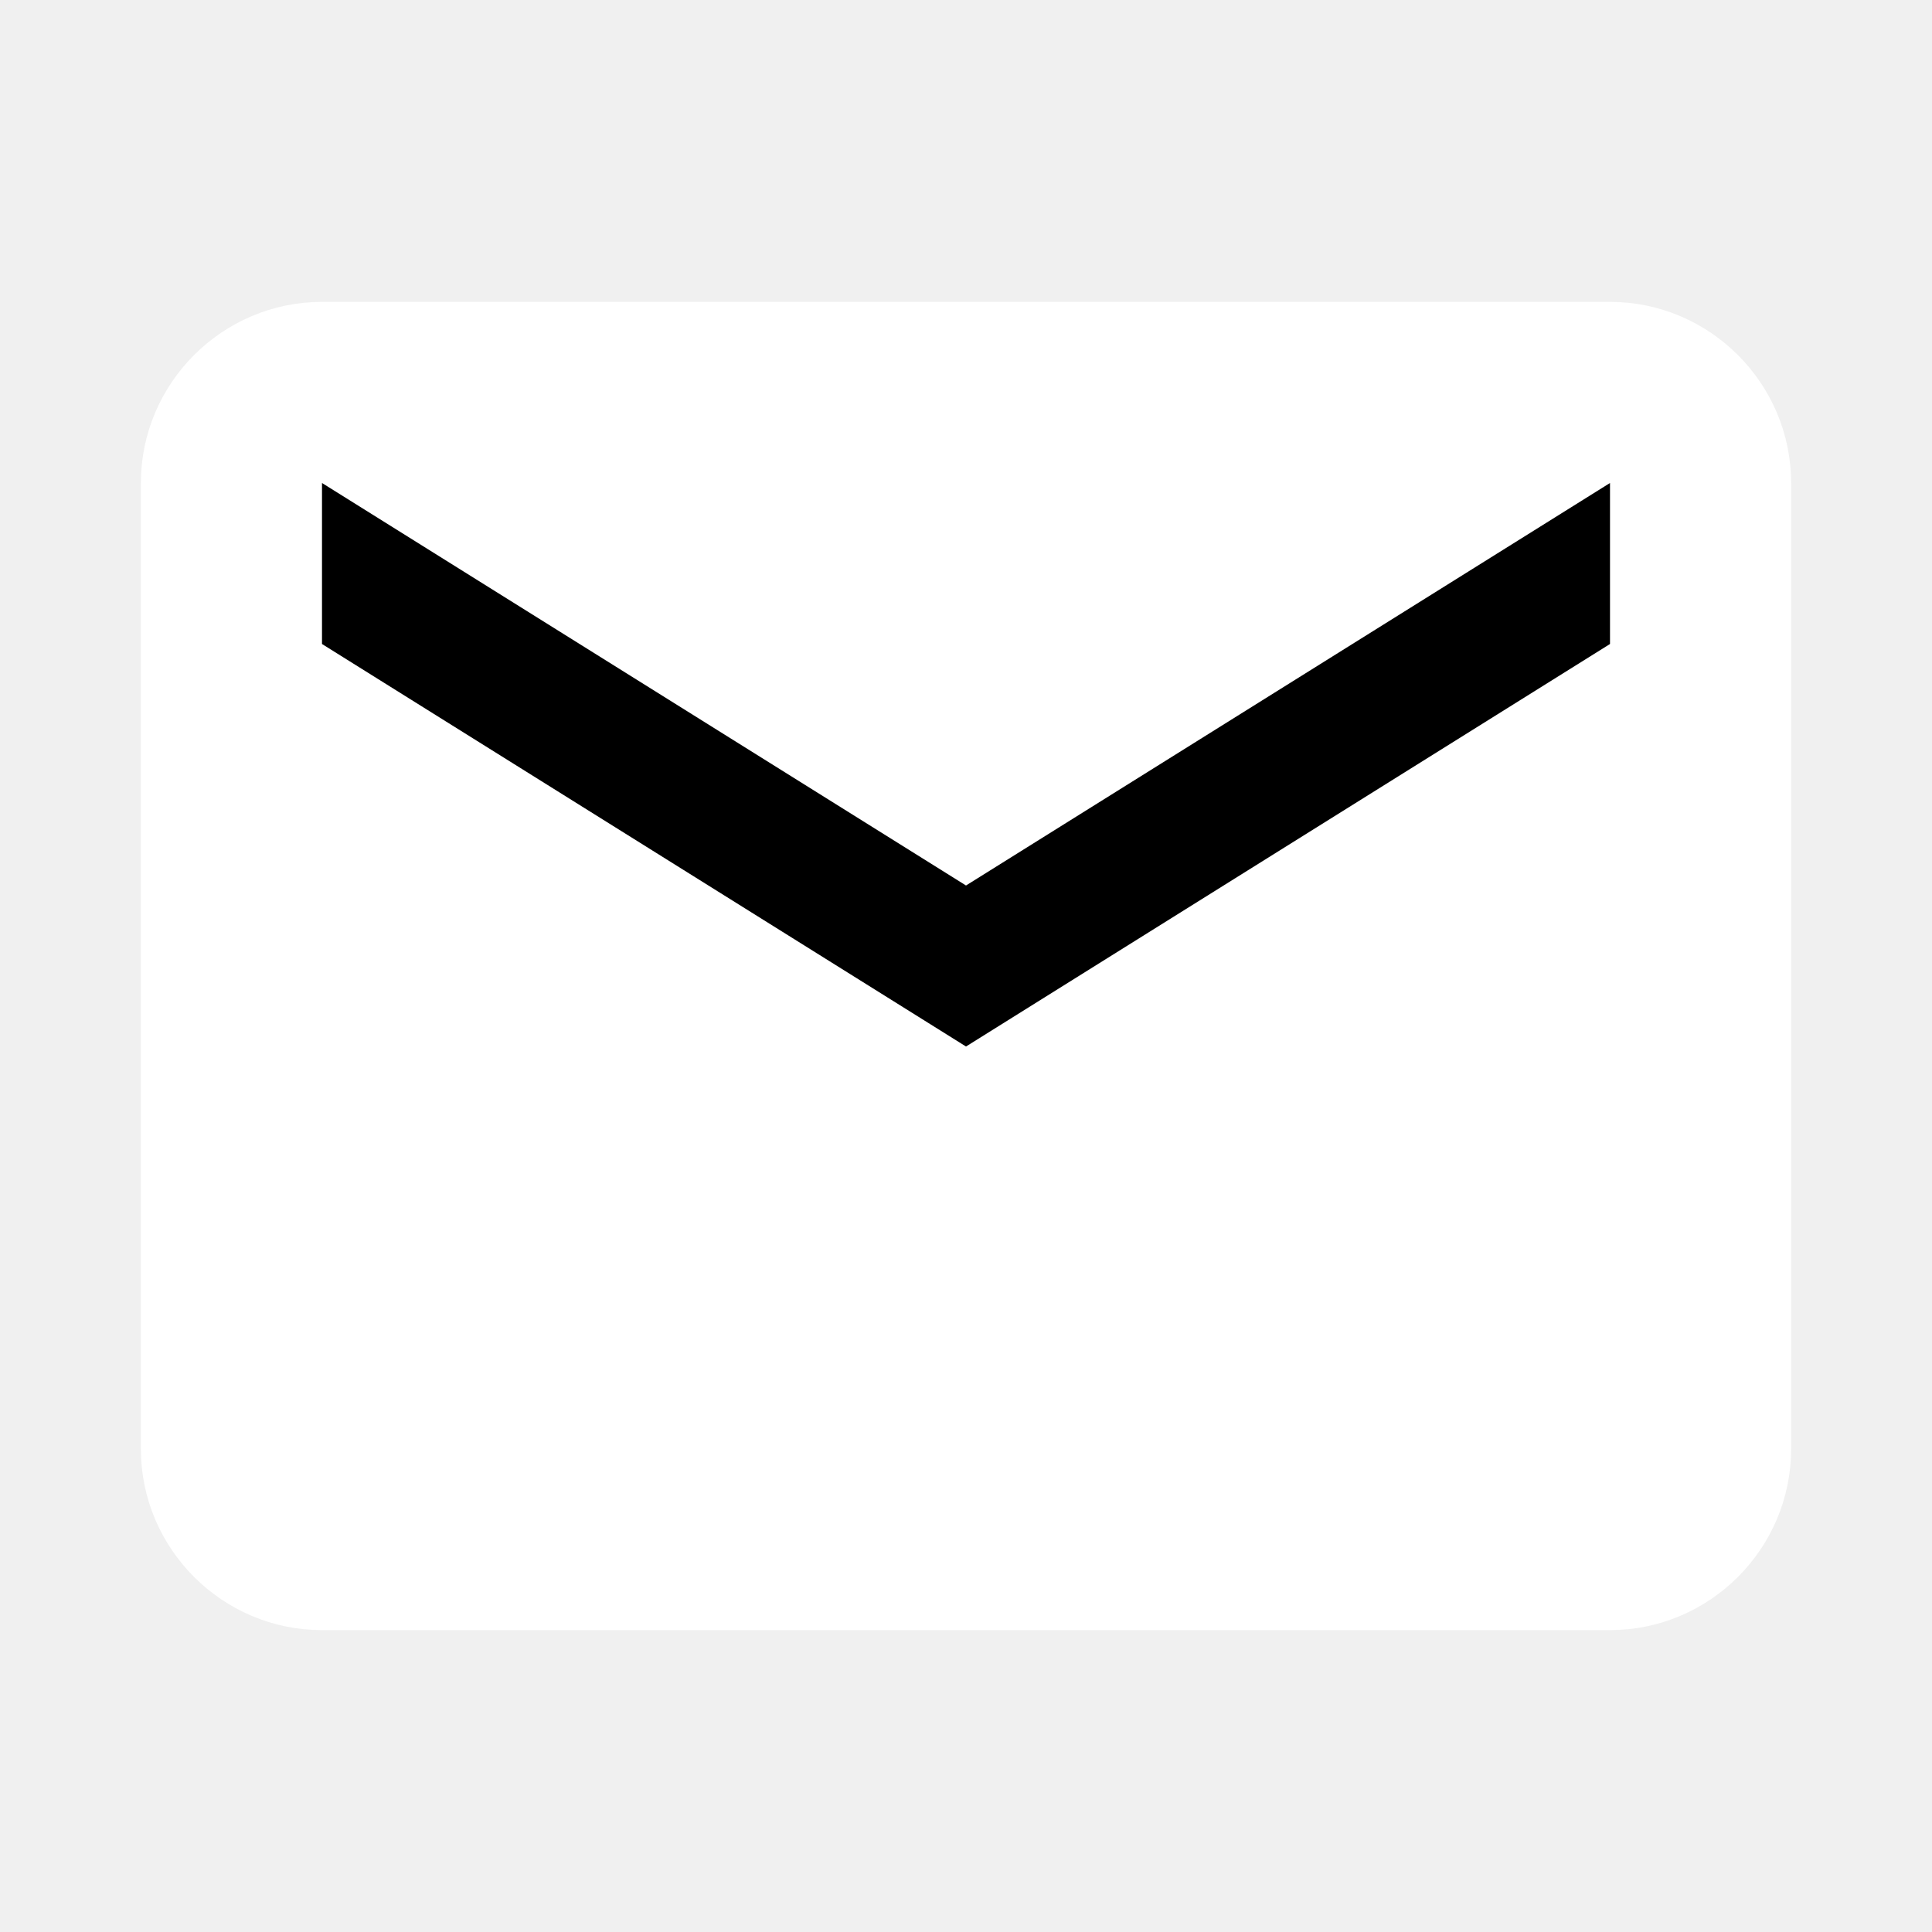
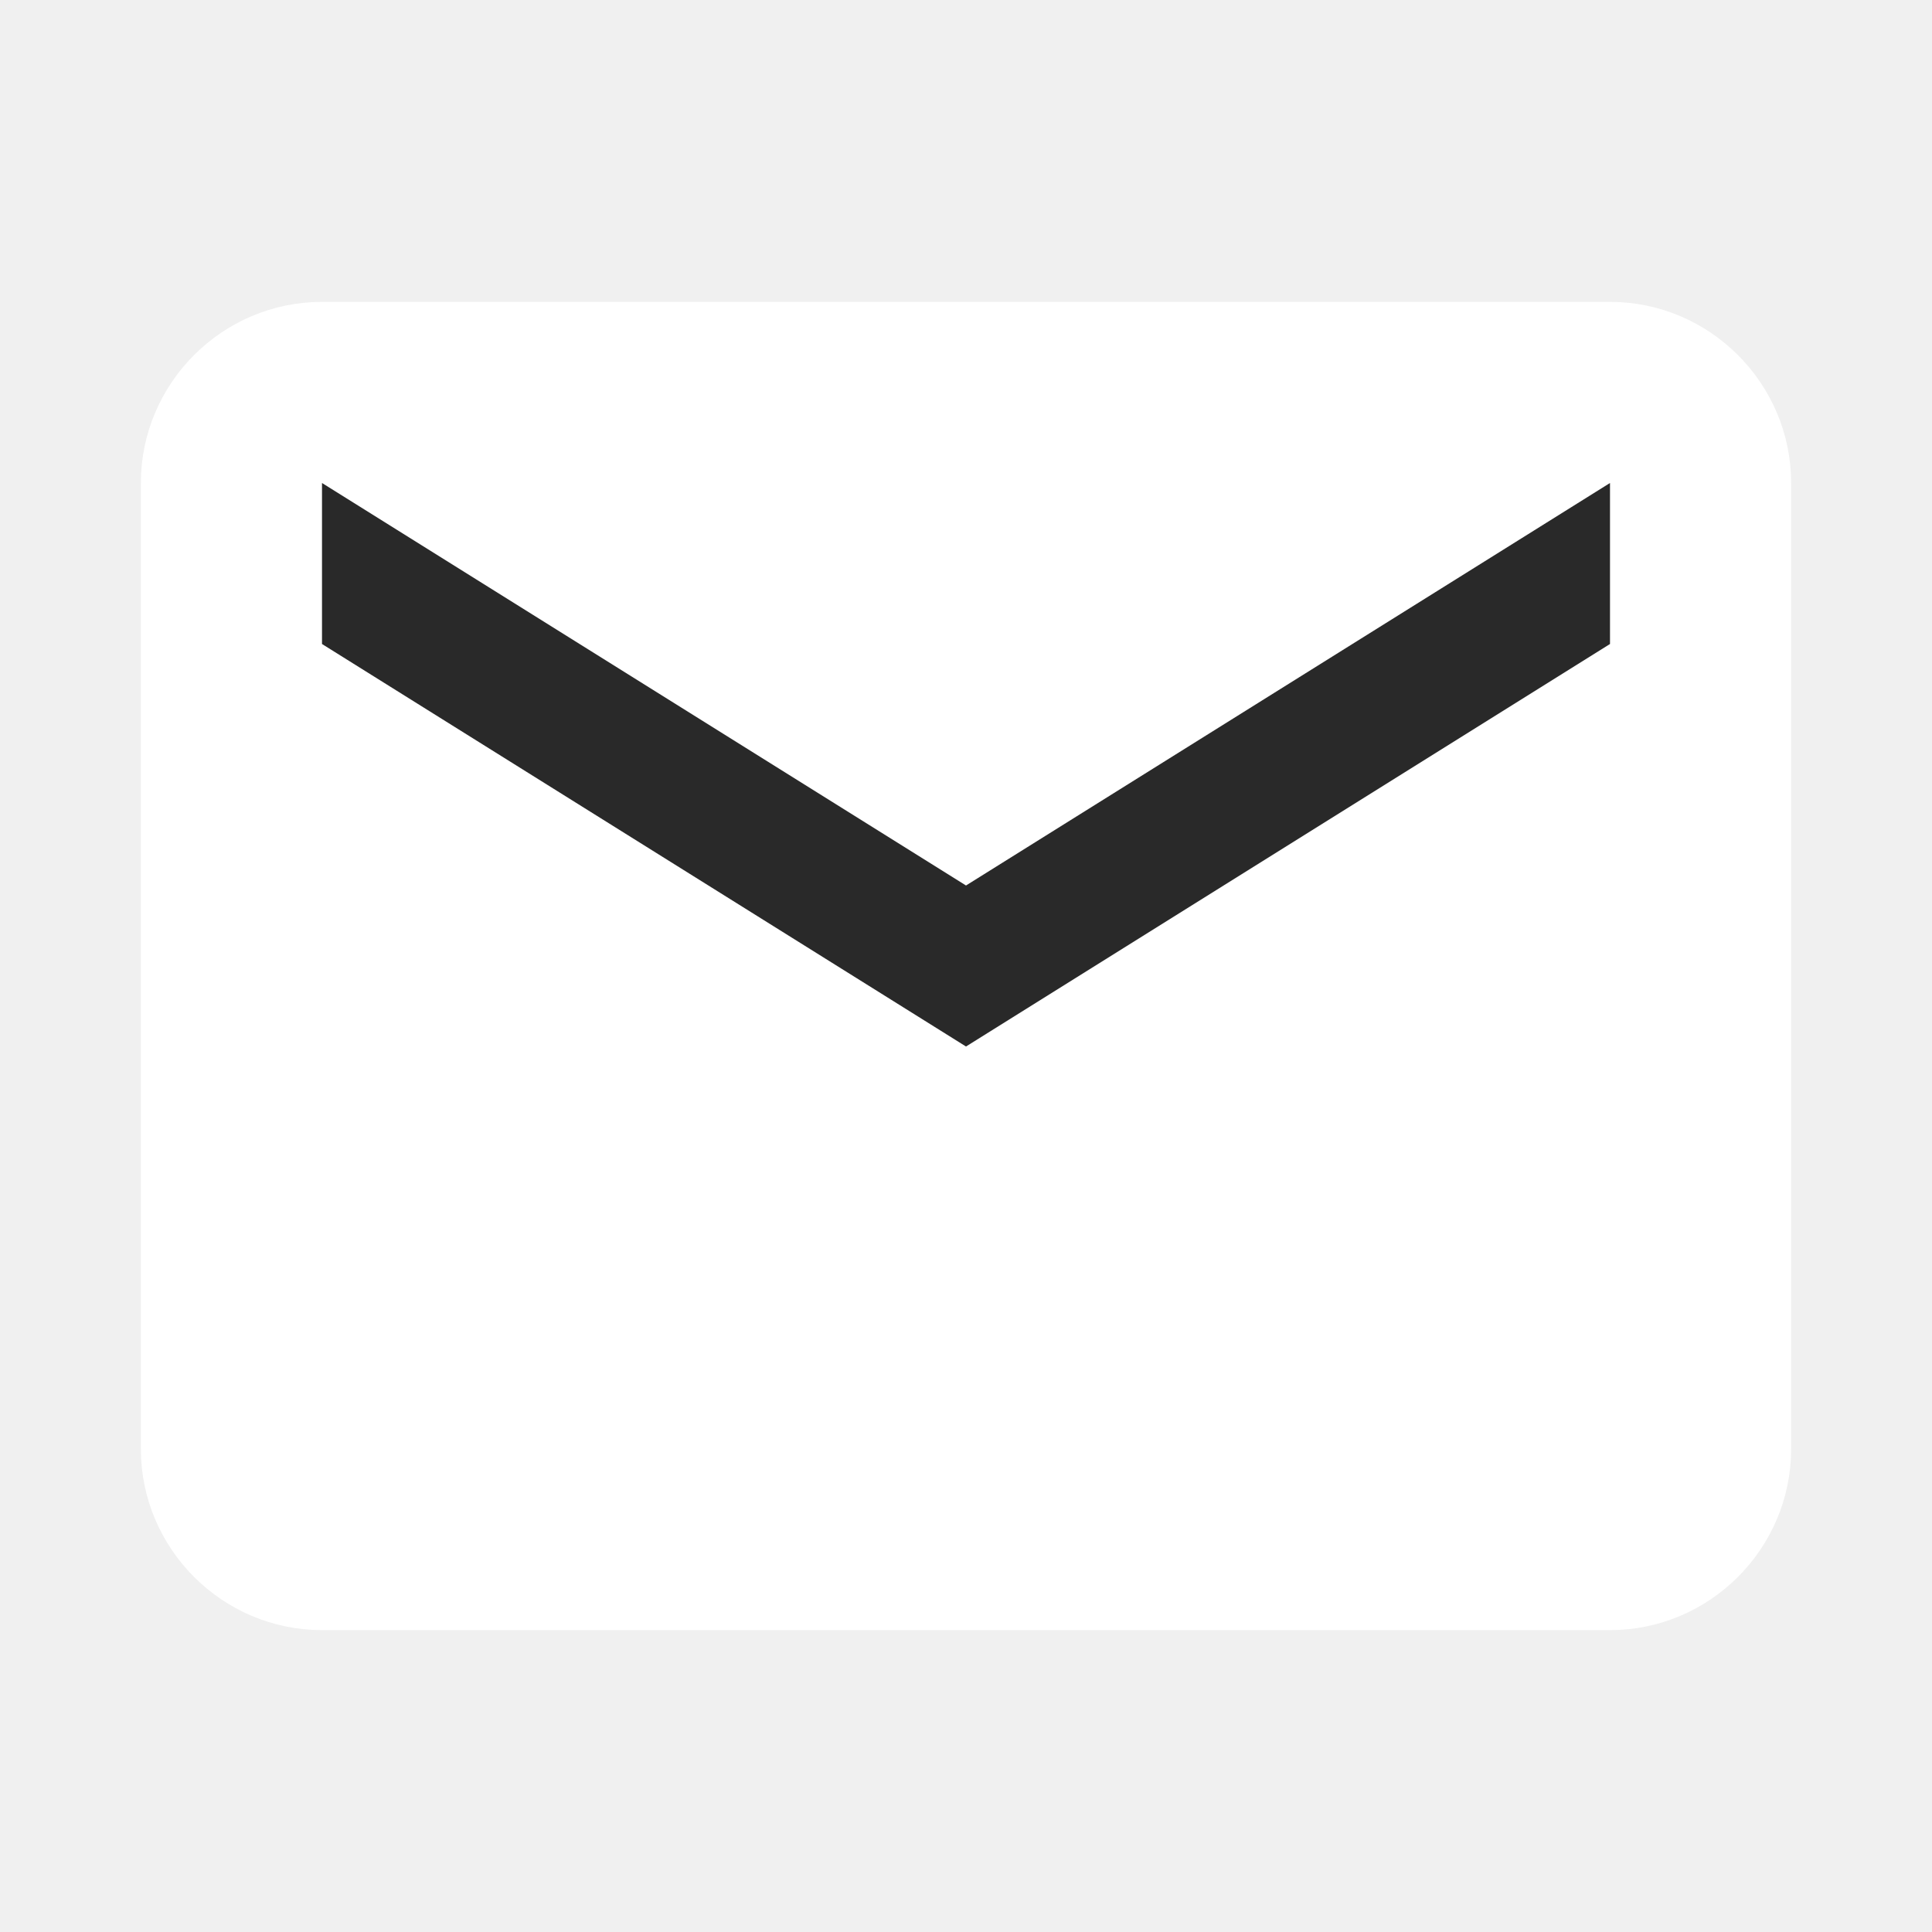
<svg xmlns="http://www.w3.org/2000/svg" viewBox="0 0 48 48">
  <path d="M40 8H8c-2.2 0-4 1.8-4 4v24c0 2.2 1.8 4 4 4h32c2.2 0 4-1.8 4-4V12c0-2.2-1.8-4-4-4z" fill="#fff" stroke="#fff" stroke-miterlimit="10" />
-   <path d="M40 16L24 26 8 16v-4l16 10 16-10z" />
+   <path fill="#292929" d="M40 16L24 26 8 16v-4l16 10 16-10z" />
</svg>
